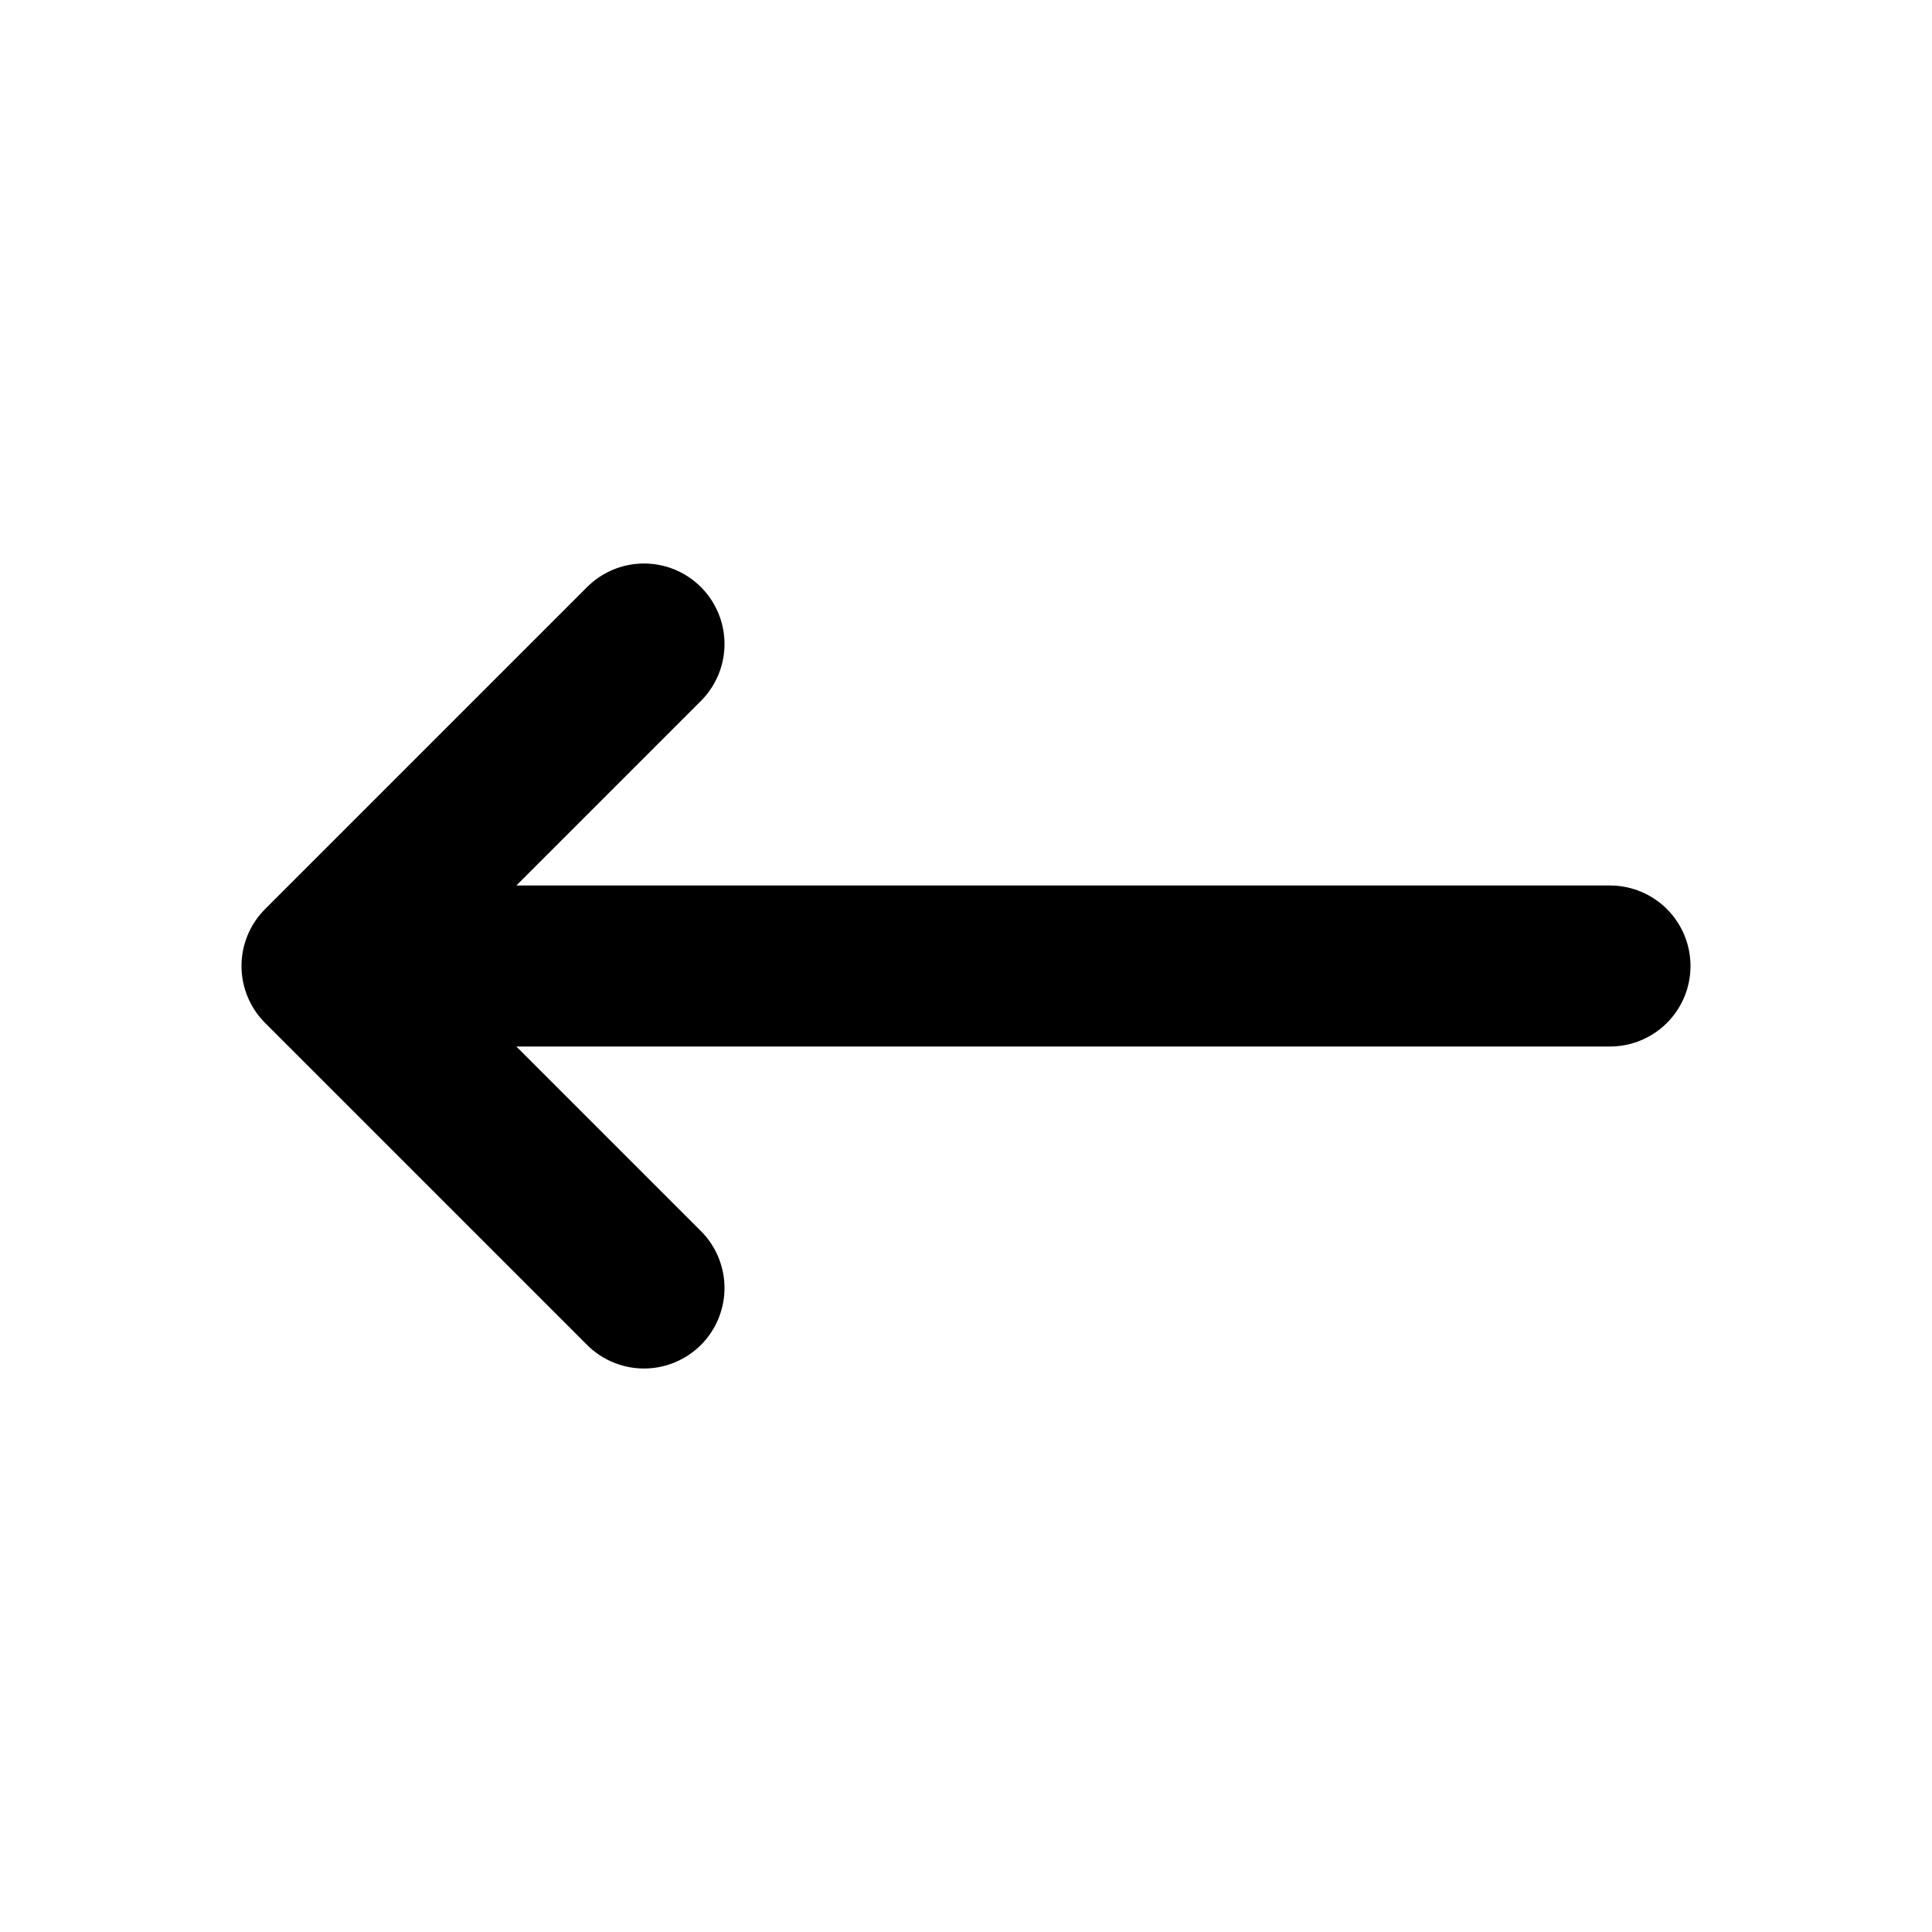
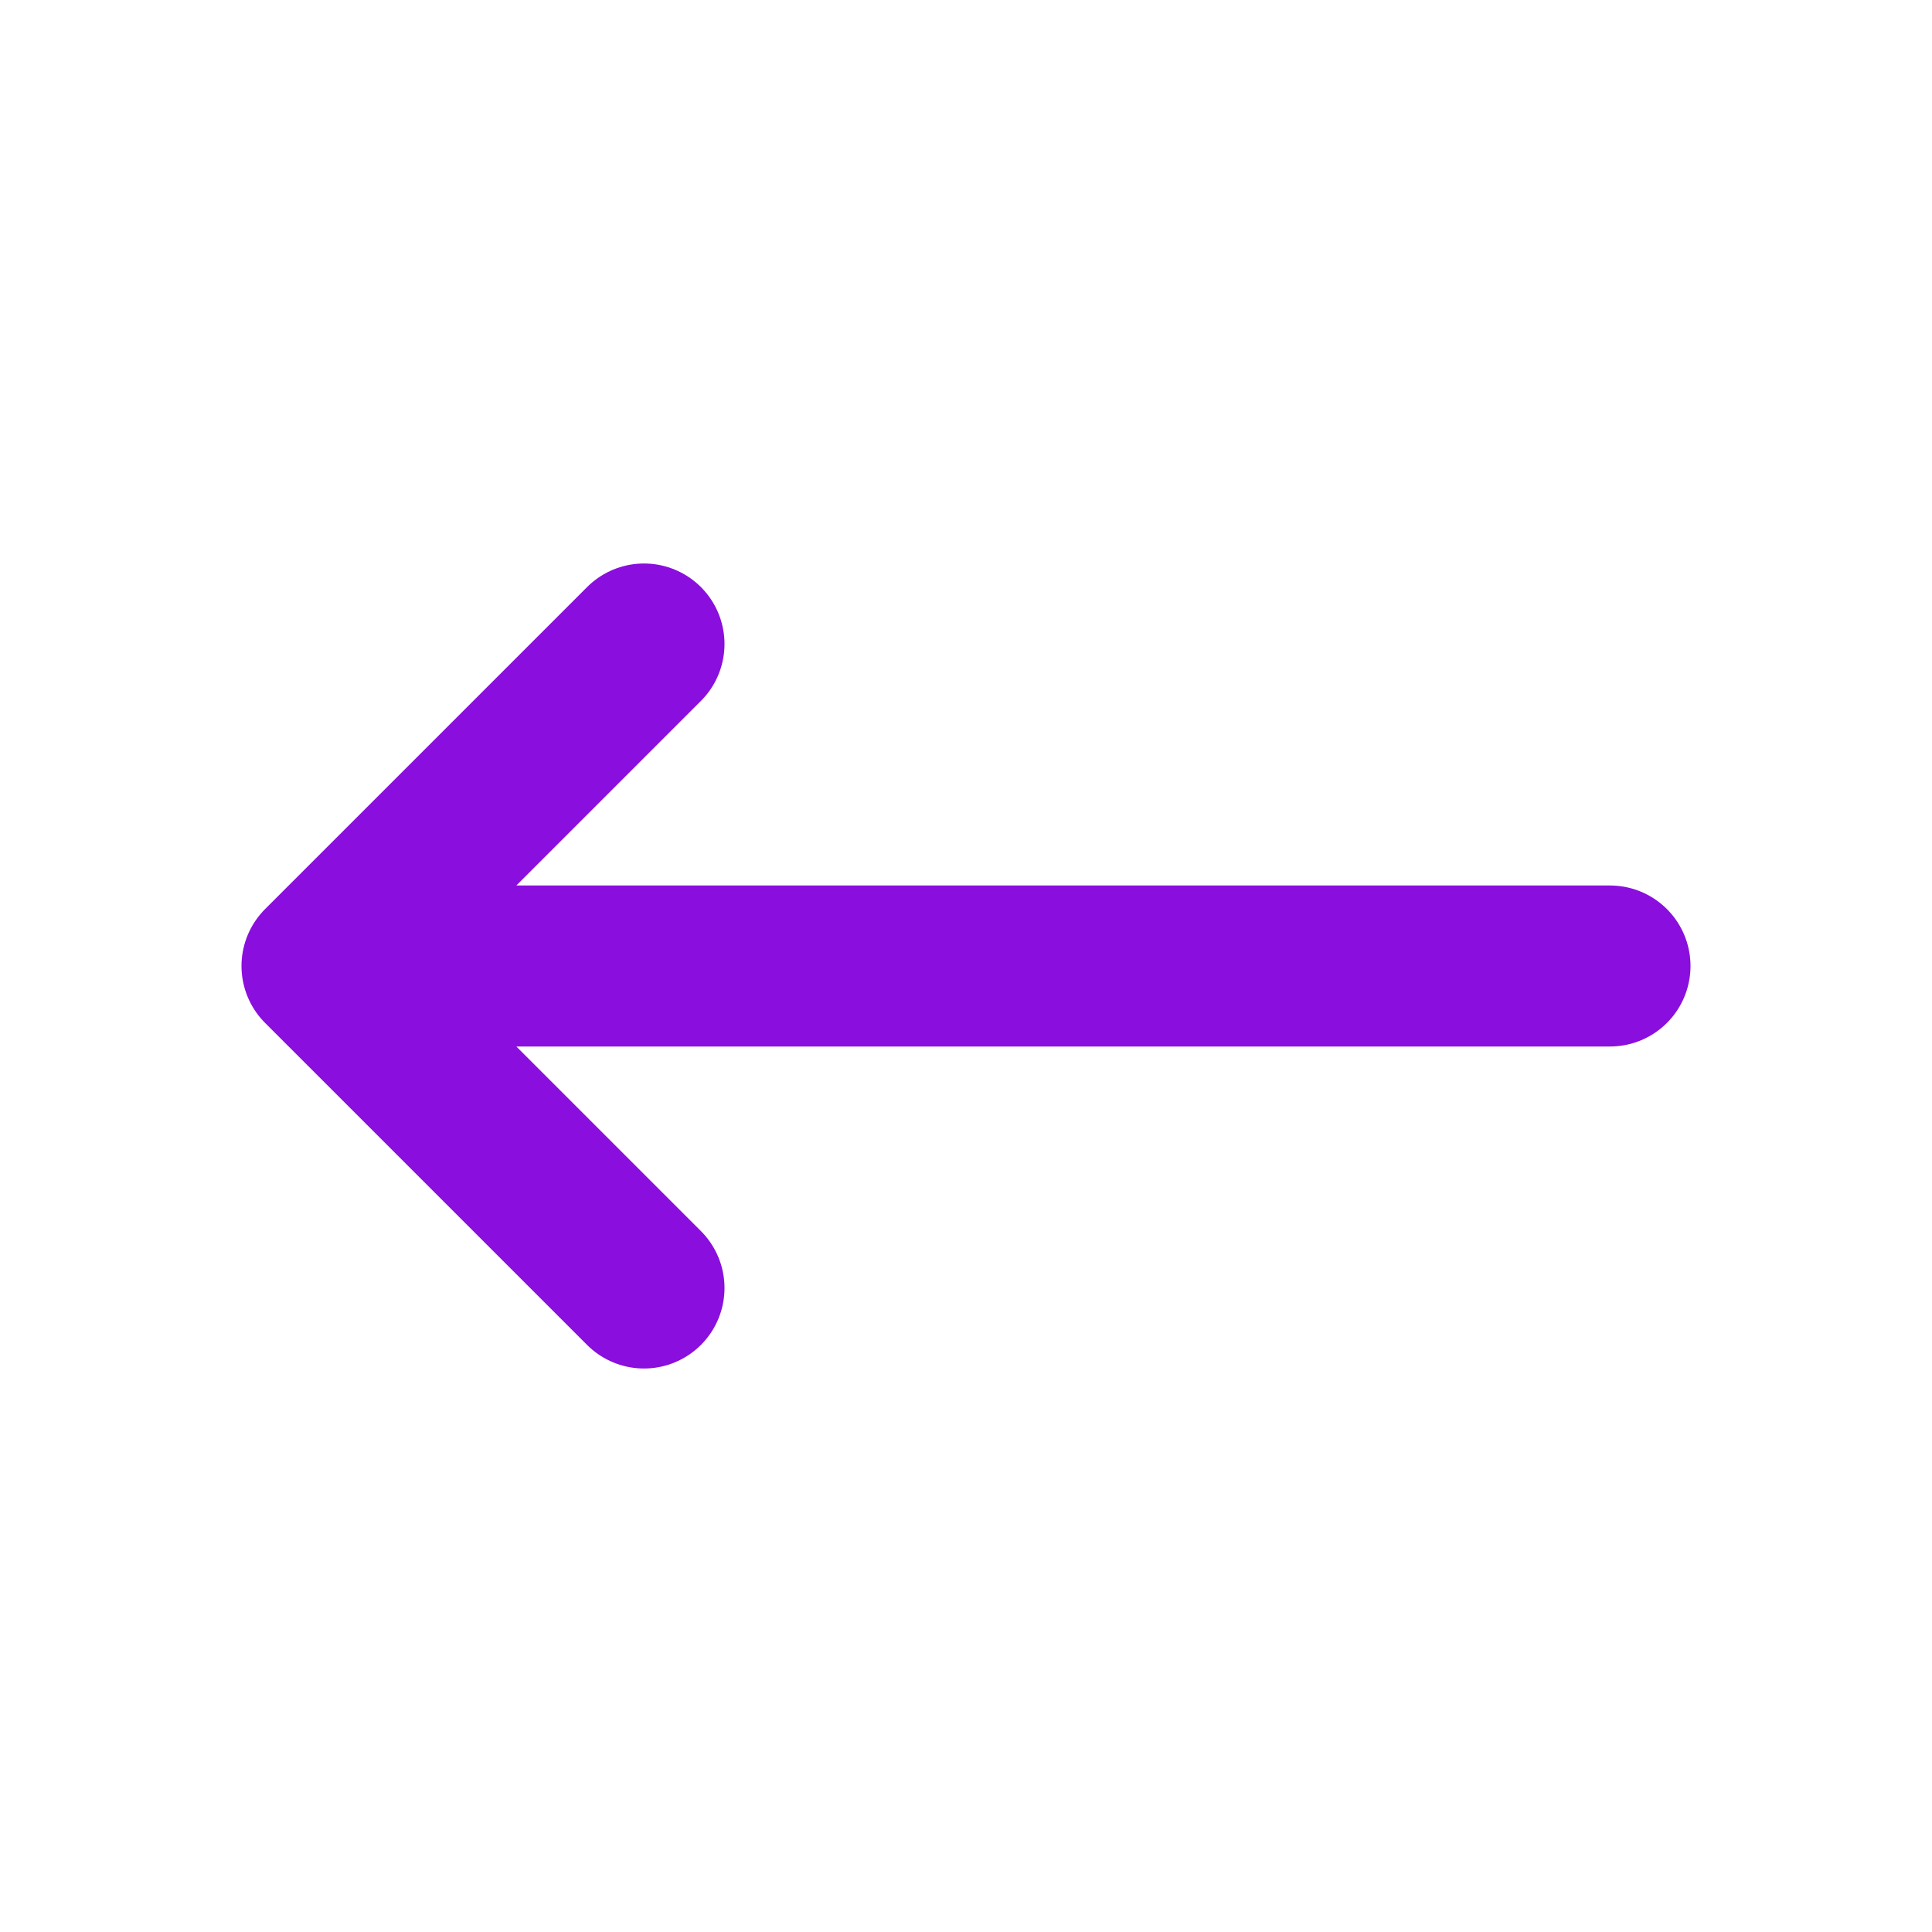
<svg xmlns="http://www.w3.org/2000/svg" viewBox="0 0 24 24" fill="none">
  <g id="SVGRepo_bgCarrier" stroke-width="0" />
  <g id="SVGRepo_tracerCarrier" stroke-linecap="round" stroke-linejoin="round" />
  <g id="SVGRepo_iconCarrier">
-     <path d="M4 12H20M4 12L8 8M4 12L8 16" stroke="#000000" stroke-width="2" stroke-linecap="round" stroke-linejoin="round" />
+     <path d="M4 12H20M4 12L8 8M4 12L8 16" stroke="#8A0EDD" stroke-width="2" stroke-linecap="round" stroke-linejoin="round" />
  </g>
</svg>
